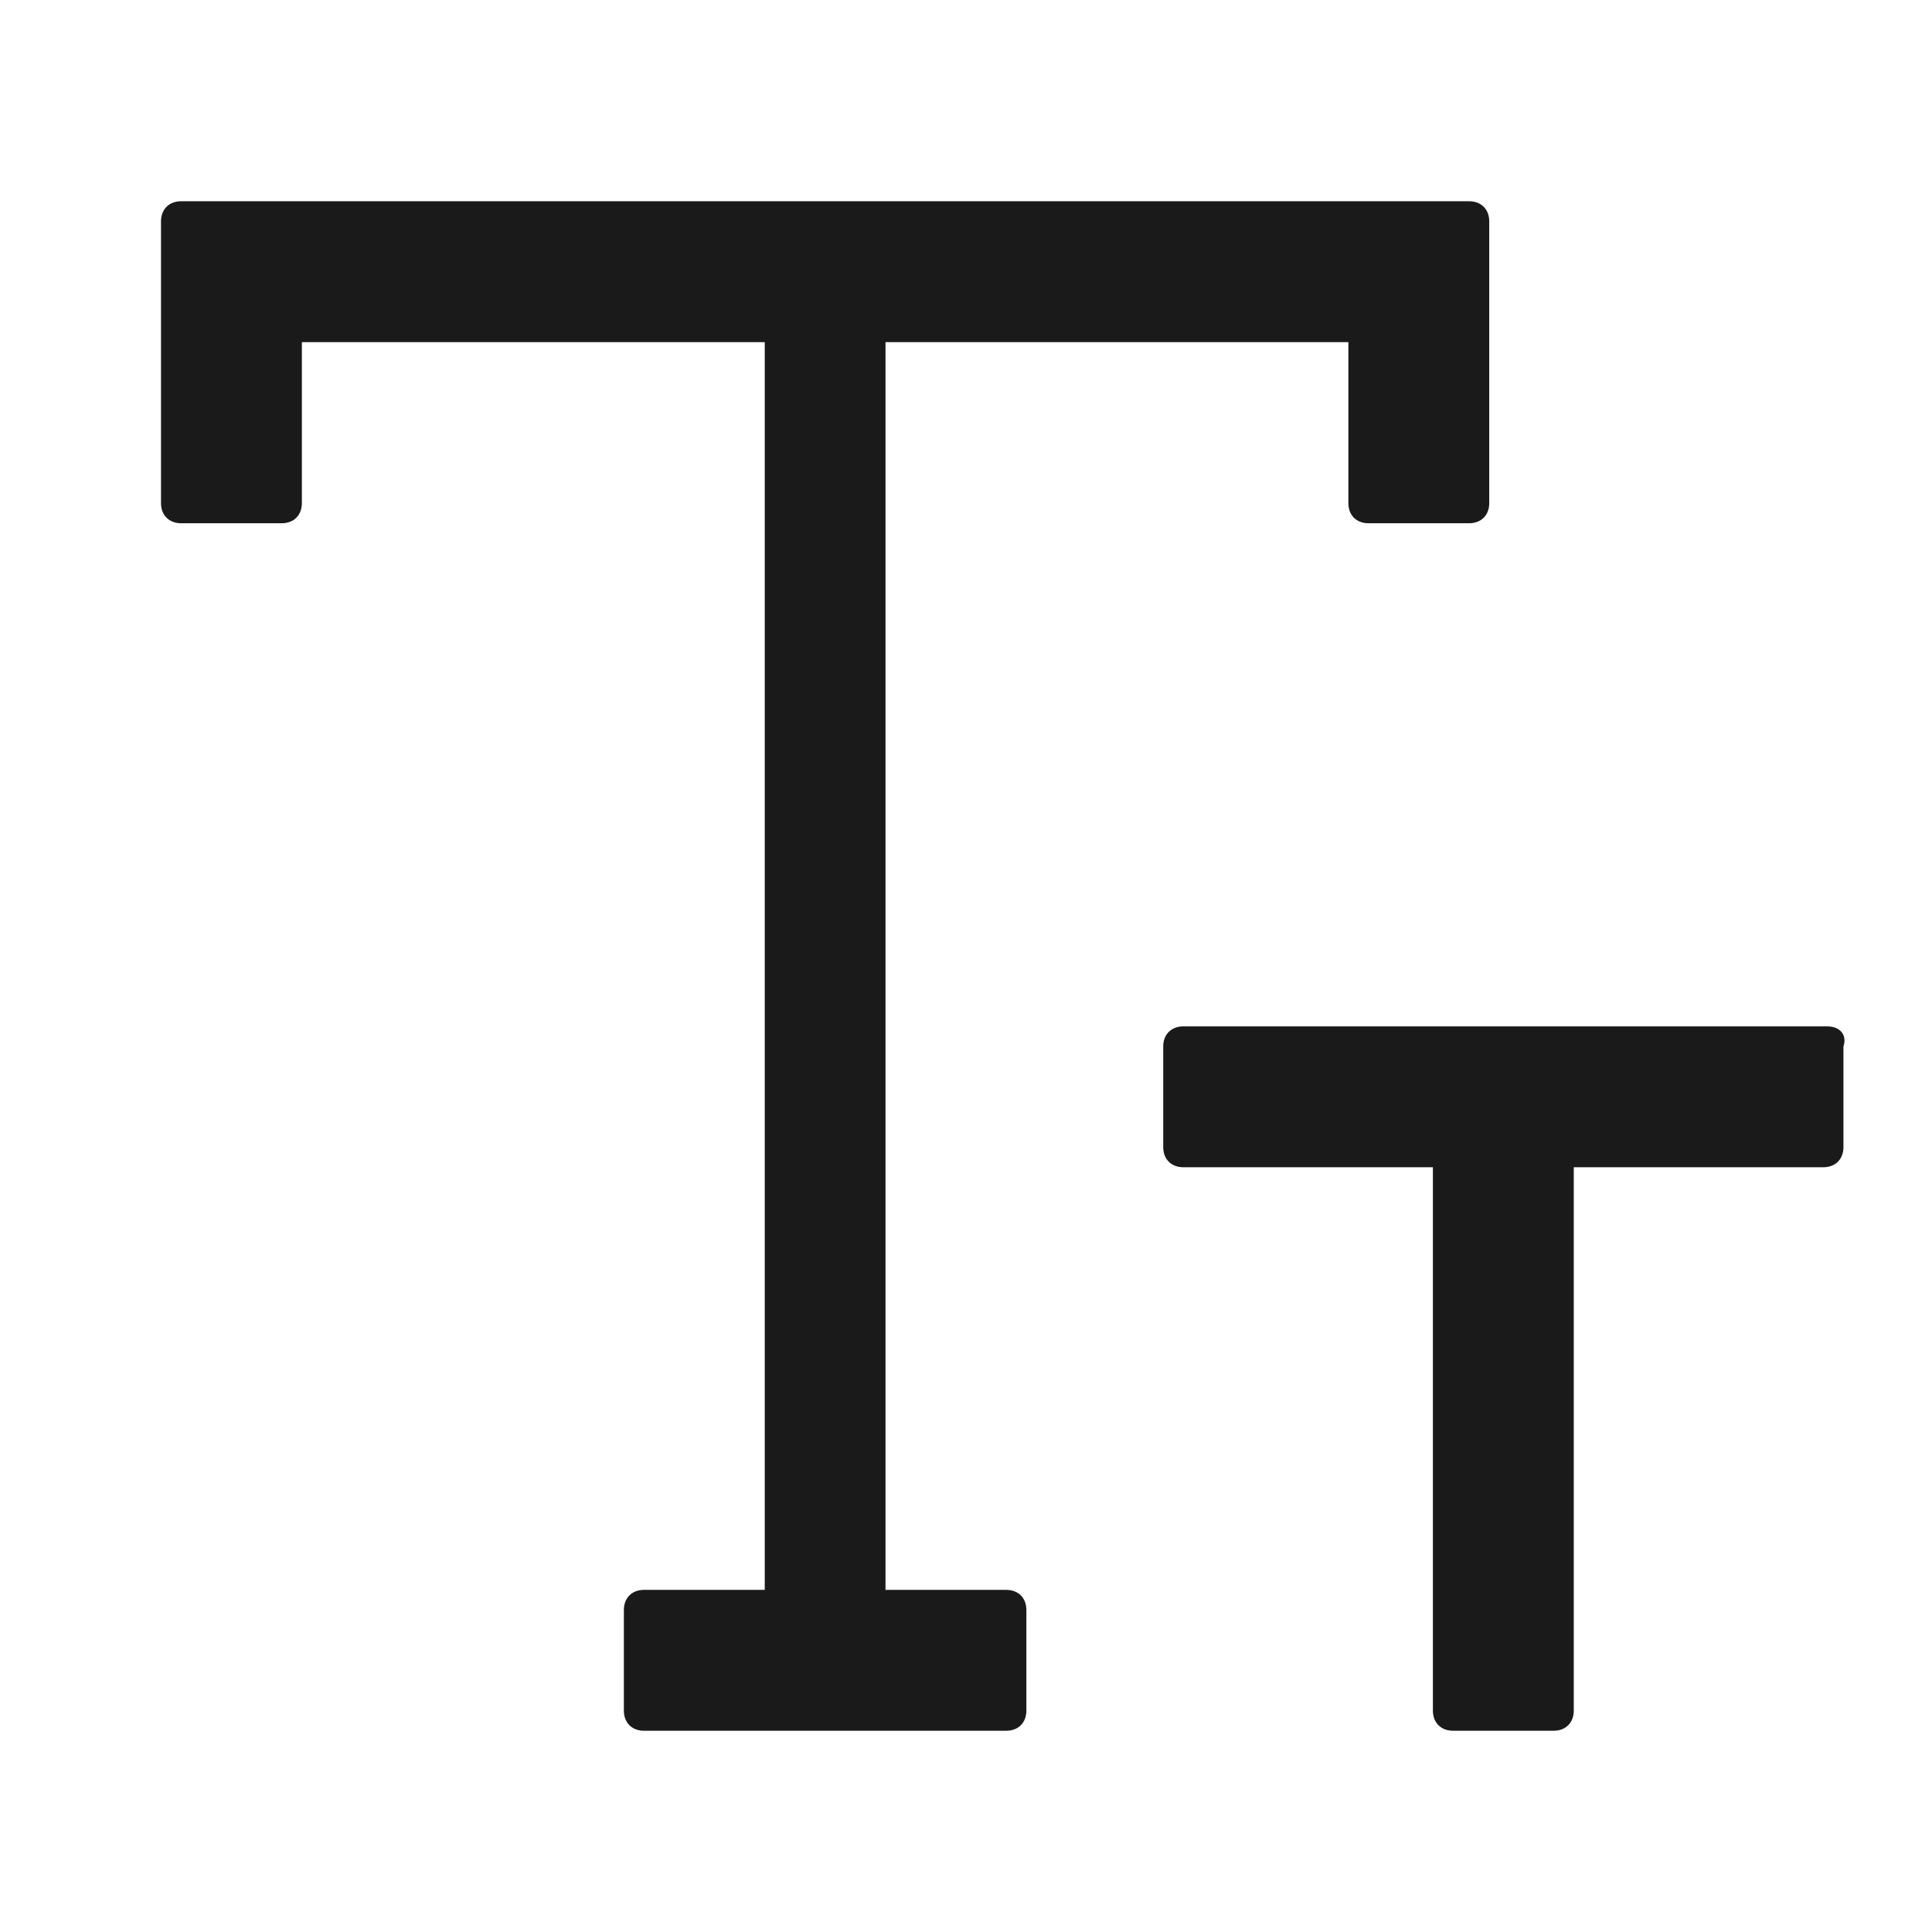
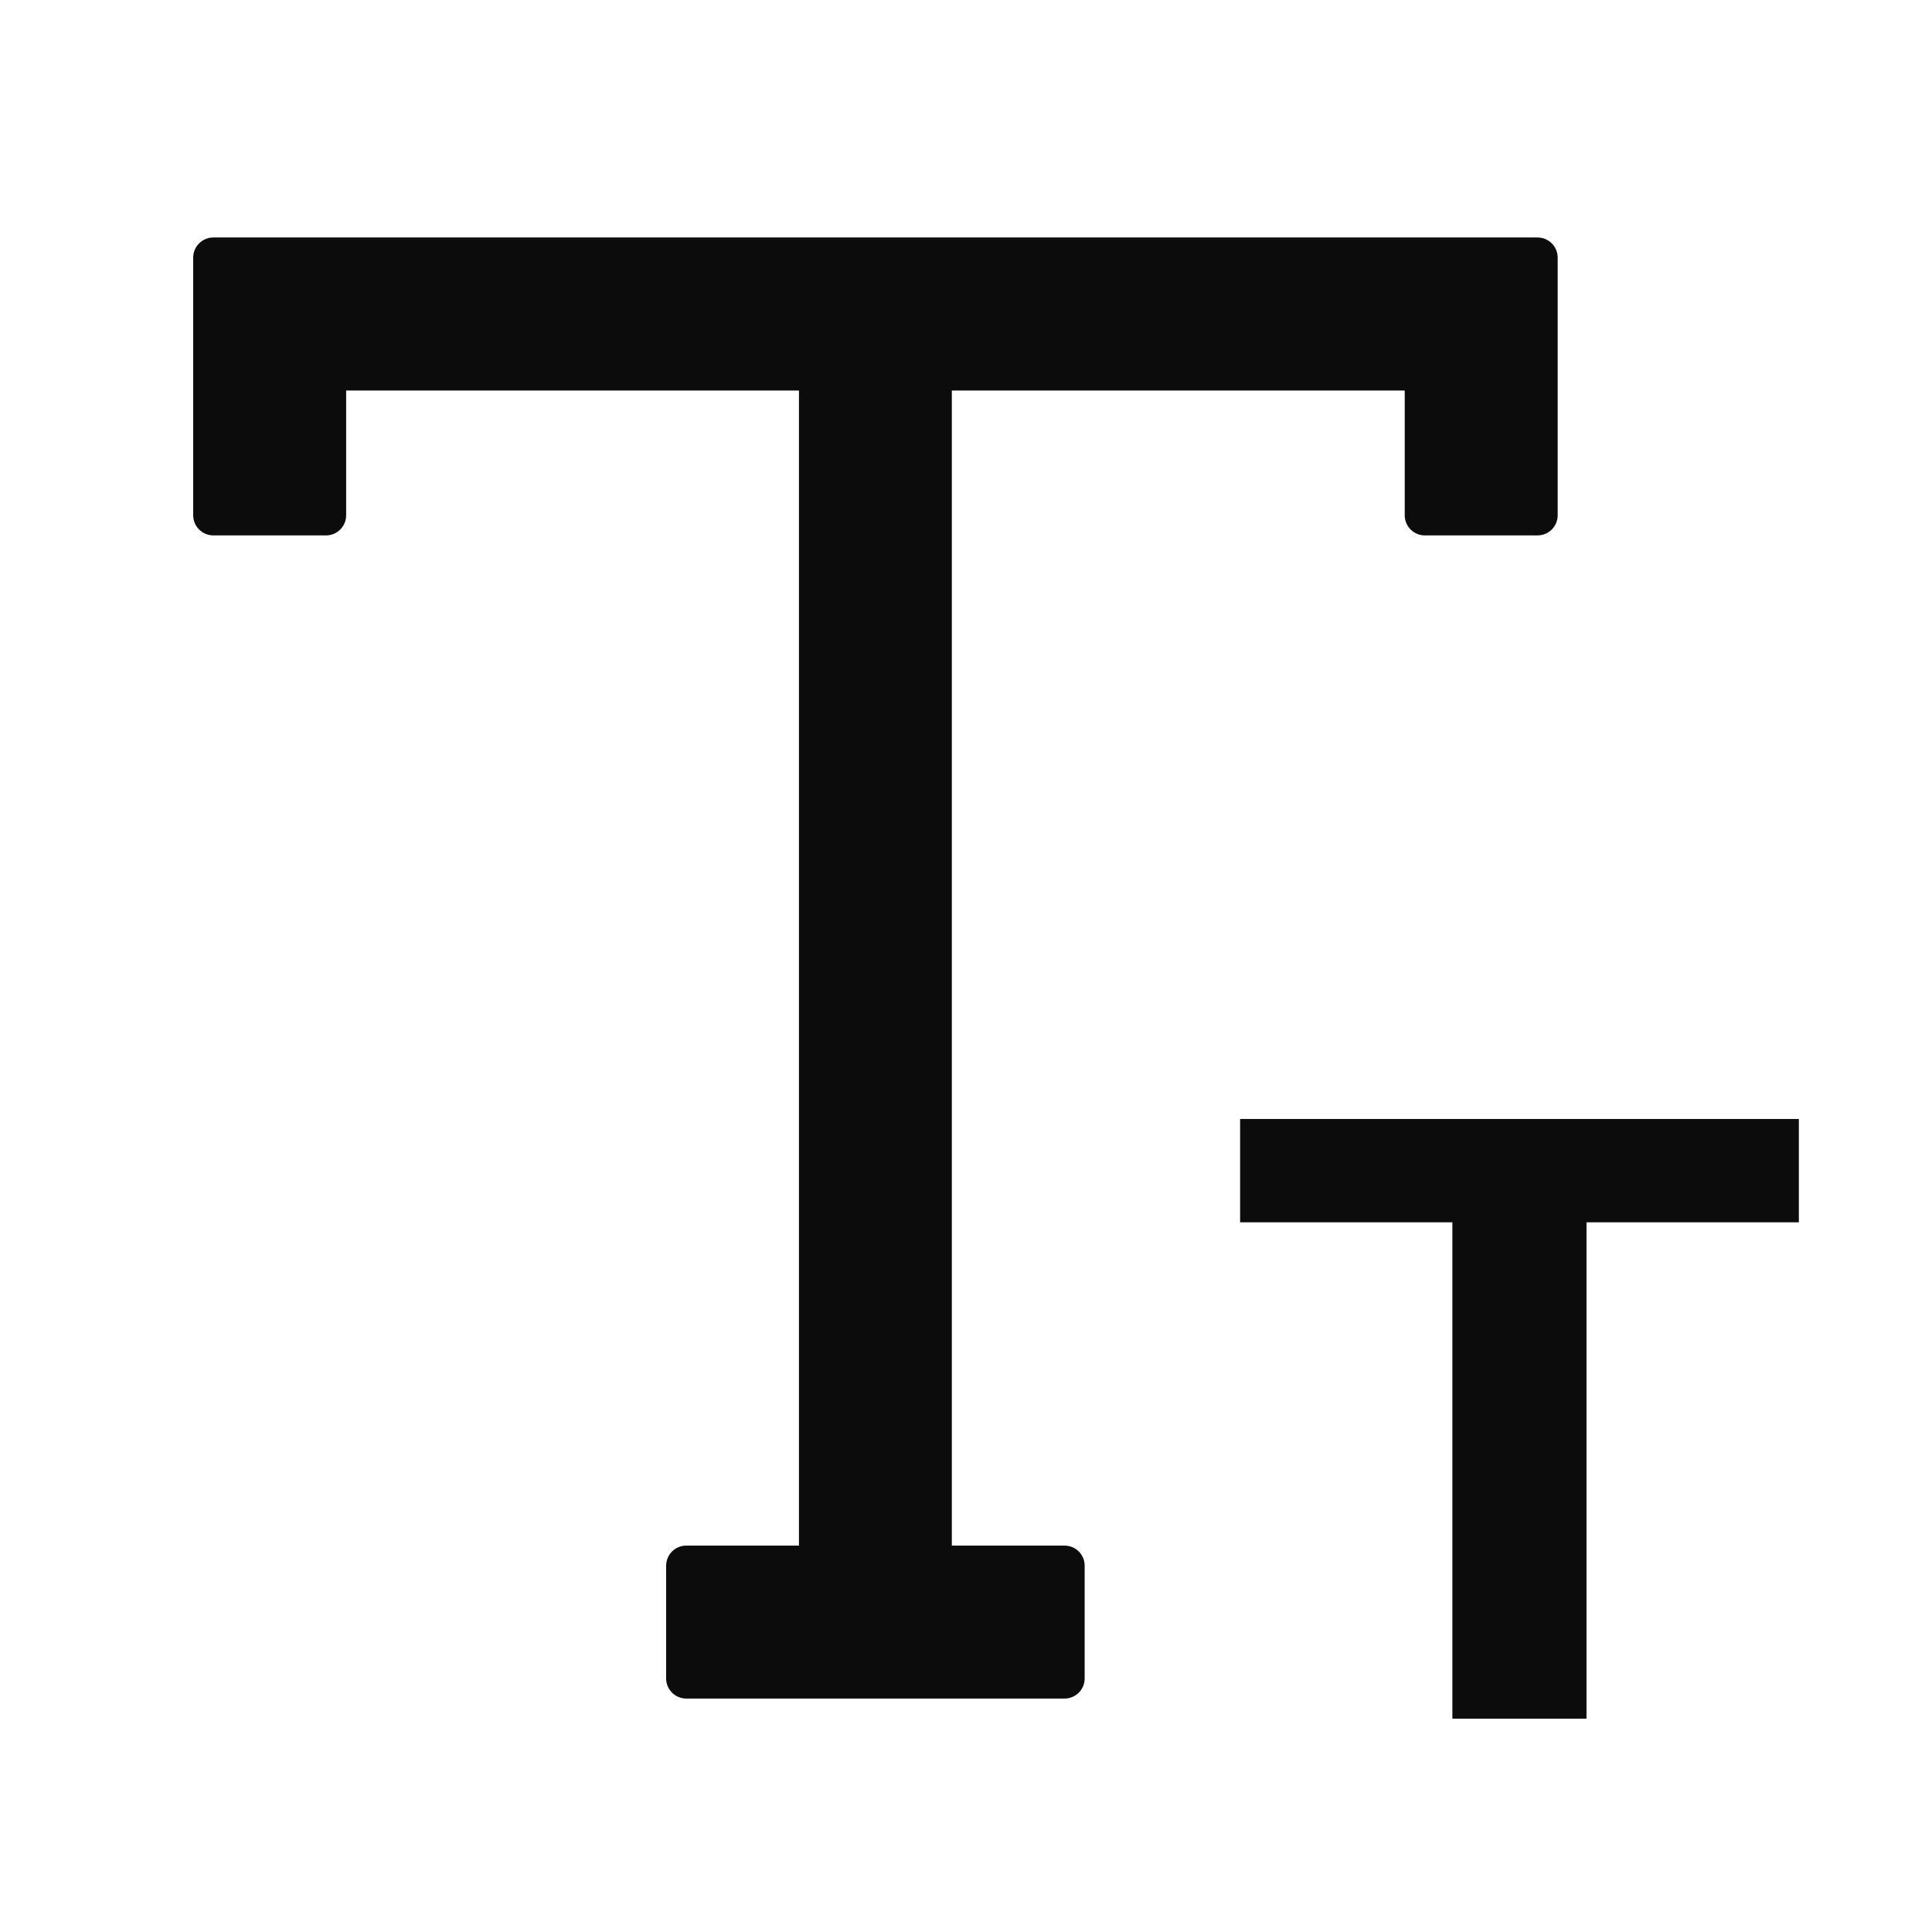
- <svg xmlns="http://www.w3.org/2000/svg" width="24" height="24" fill="none">
-   <path fill="#1A1A1A" d="M18.25 2.5h-16c-.15 0-.25.1-.25.25v3.5c0 .15.1.25.25.25H3.5c.15 0 .25-.1.25-.25v-2H9.5v15.5H8c-.15 0-.25.1-.25.25v1.25c0 .15.1.25.25.25h4.5c.15 0 .25-.1.25-.25V20c0-.15-.1-.25-.25-.25H11V4.25h5.75v2c0 .15.1.25.25.25h1.25c.15 0 .25-.1.25-.25v-3.5c0-.15-.1-.25-.25-.25" />
-   <path fill="#1A1A1A" d="M22.7 12.75h-8c-.15 0-.25.1-.25.25v1.25c0 .15.1.25.25.25h3.1v6.75c0 .15.1.25.25.25h1.25c.15 0 .25-.1.25-.25V14.5h3.1c.15 0 .25-.1.25-.25V13c.05-.15-.05-.25-.2-.25" />
+ <svg xmlns="http://www.w3.org/2000/svg" width="24" height="24" viewBox="0 0 24 24" fill="none">
+   <path d="M18.042 21.35V15.184H15.405V13.9H22.346V15.184H19.708V21.35H18.042ZM8.525 21.1C8.387 21.1 8.275 20.988 8.275 20.85V19.45C8.275 19.312 8.387 19.2 8.525 19.2H9.925V4.851H4.3V6.401C4.3 6.539 4.188 6.651 4.05 6.651H2.65C2.512 6.651 2.4 6.539 2.4 6.401V3.2C2.4 3.062 2.512 2.95 2.65 2.95H19.1C19.238 2.95 19.35 3.062 19.35 3.2V6.401C19.35 6.539 19.238 6.651 19.1 6.651H17.7C17.562 6.651 17.45 6.539 17.45 6.401V4.851H11.824V19.2H13.224C13.363 19.2 13.474 19.312 13.474 19.45V20.85C13.474 20.988 13.363 21.1 13.224 21.1H8.525Z" fill="#0C0C0C" />
</svg>
